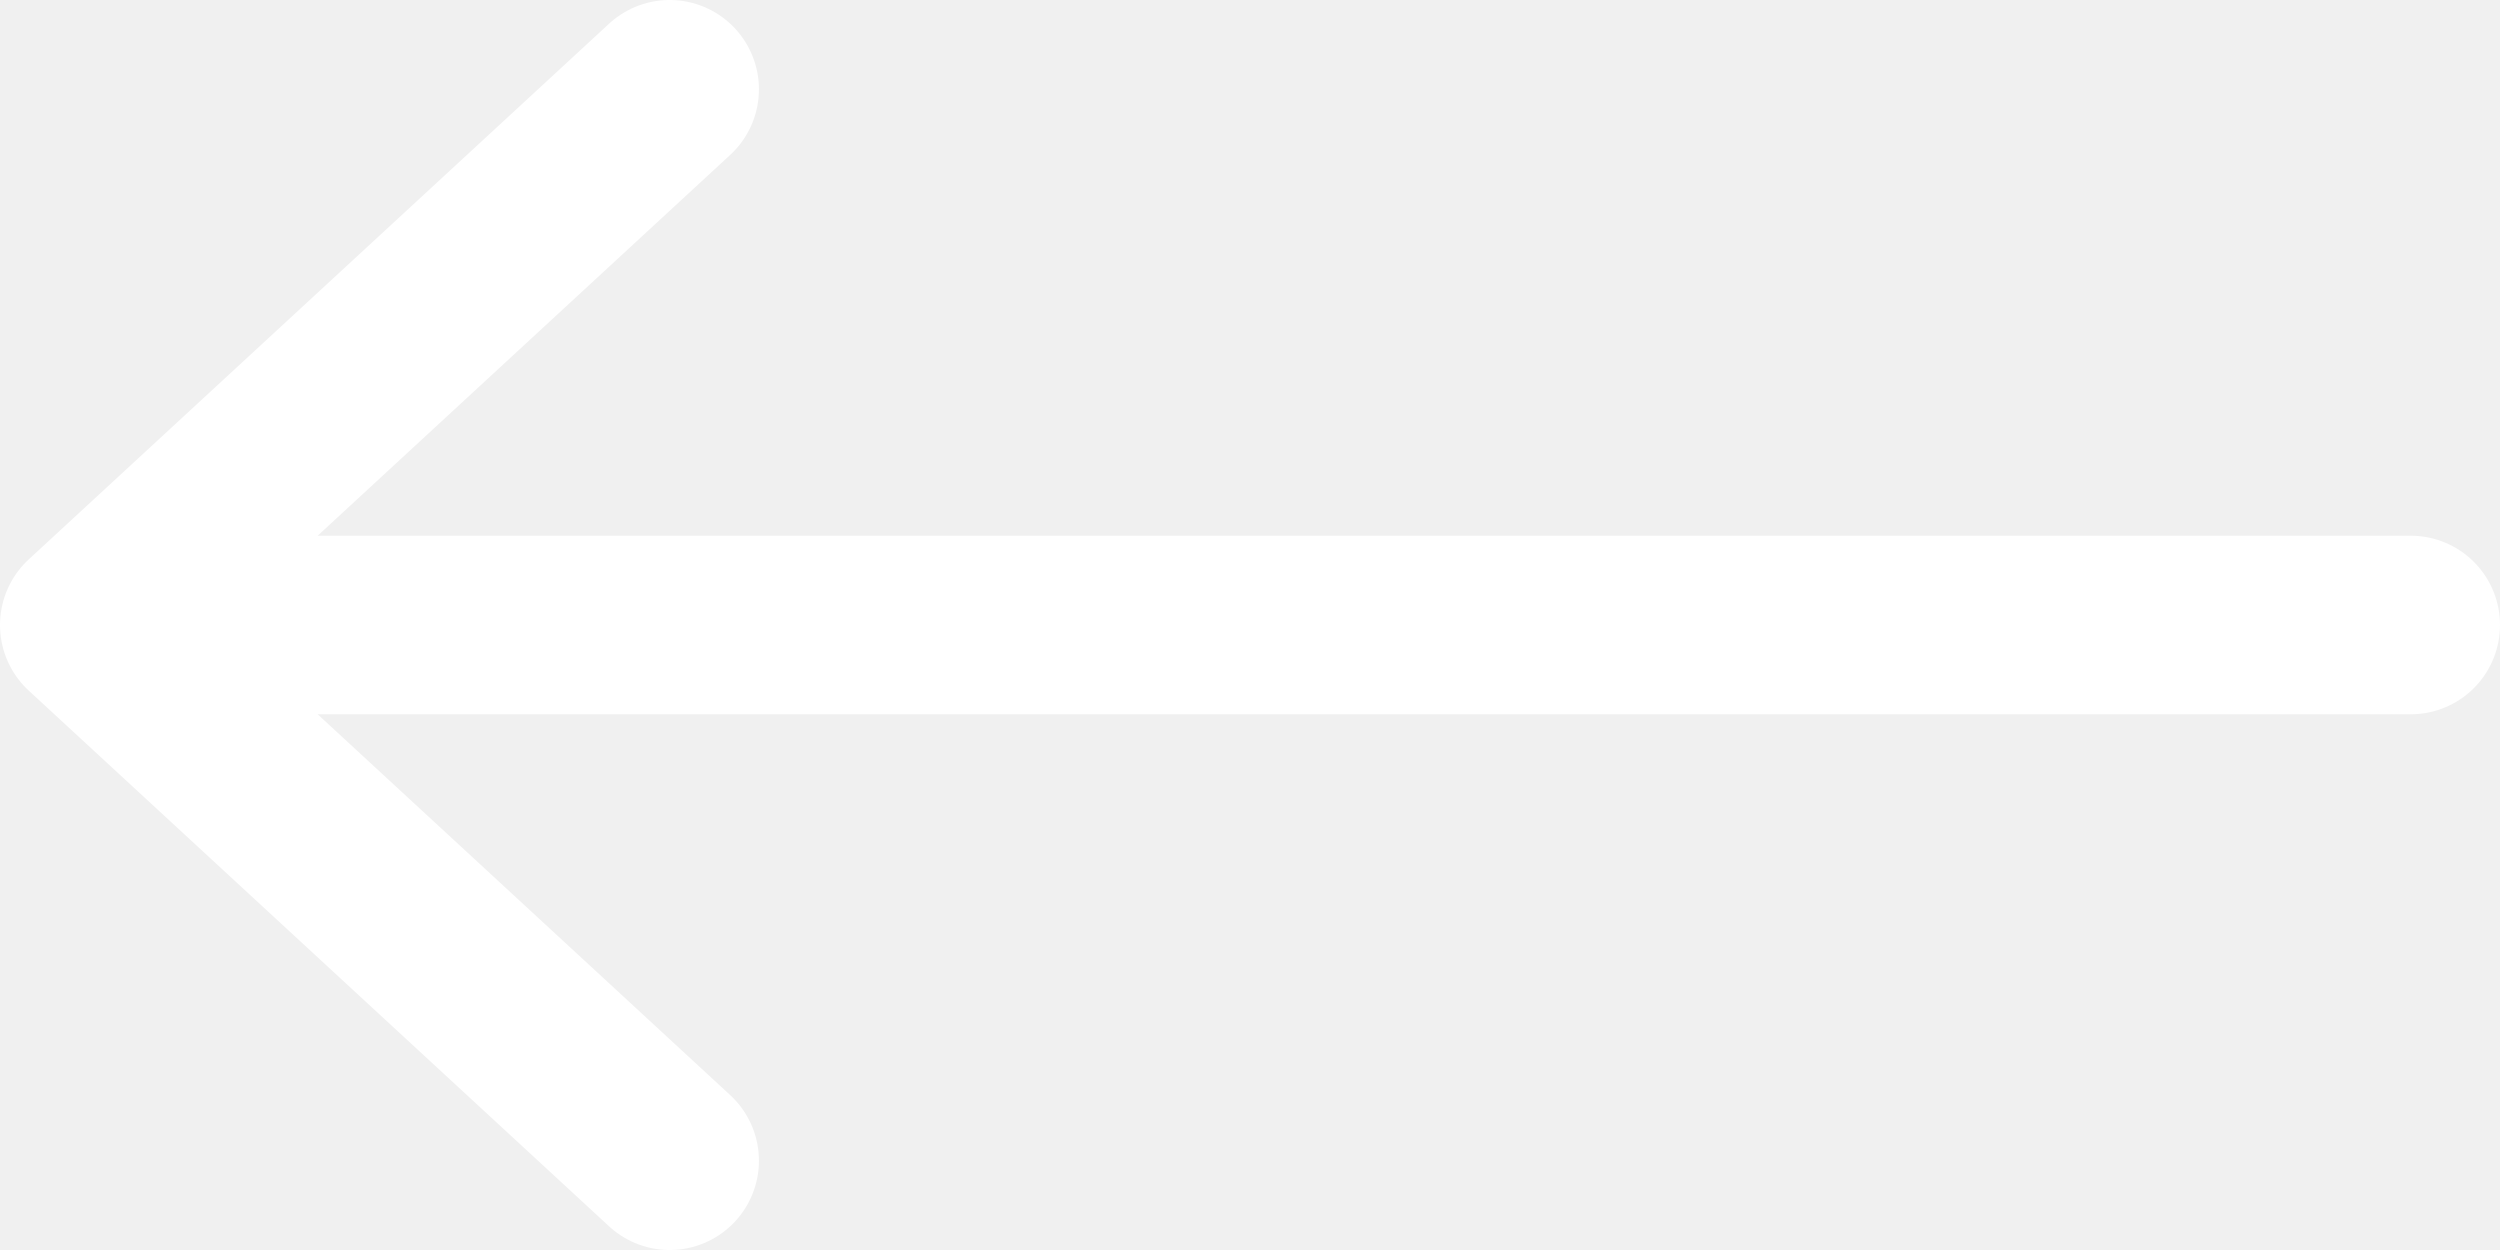
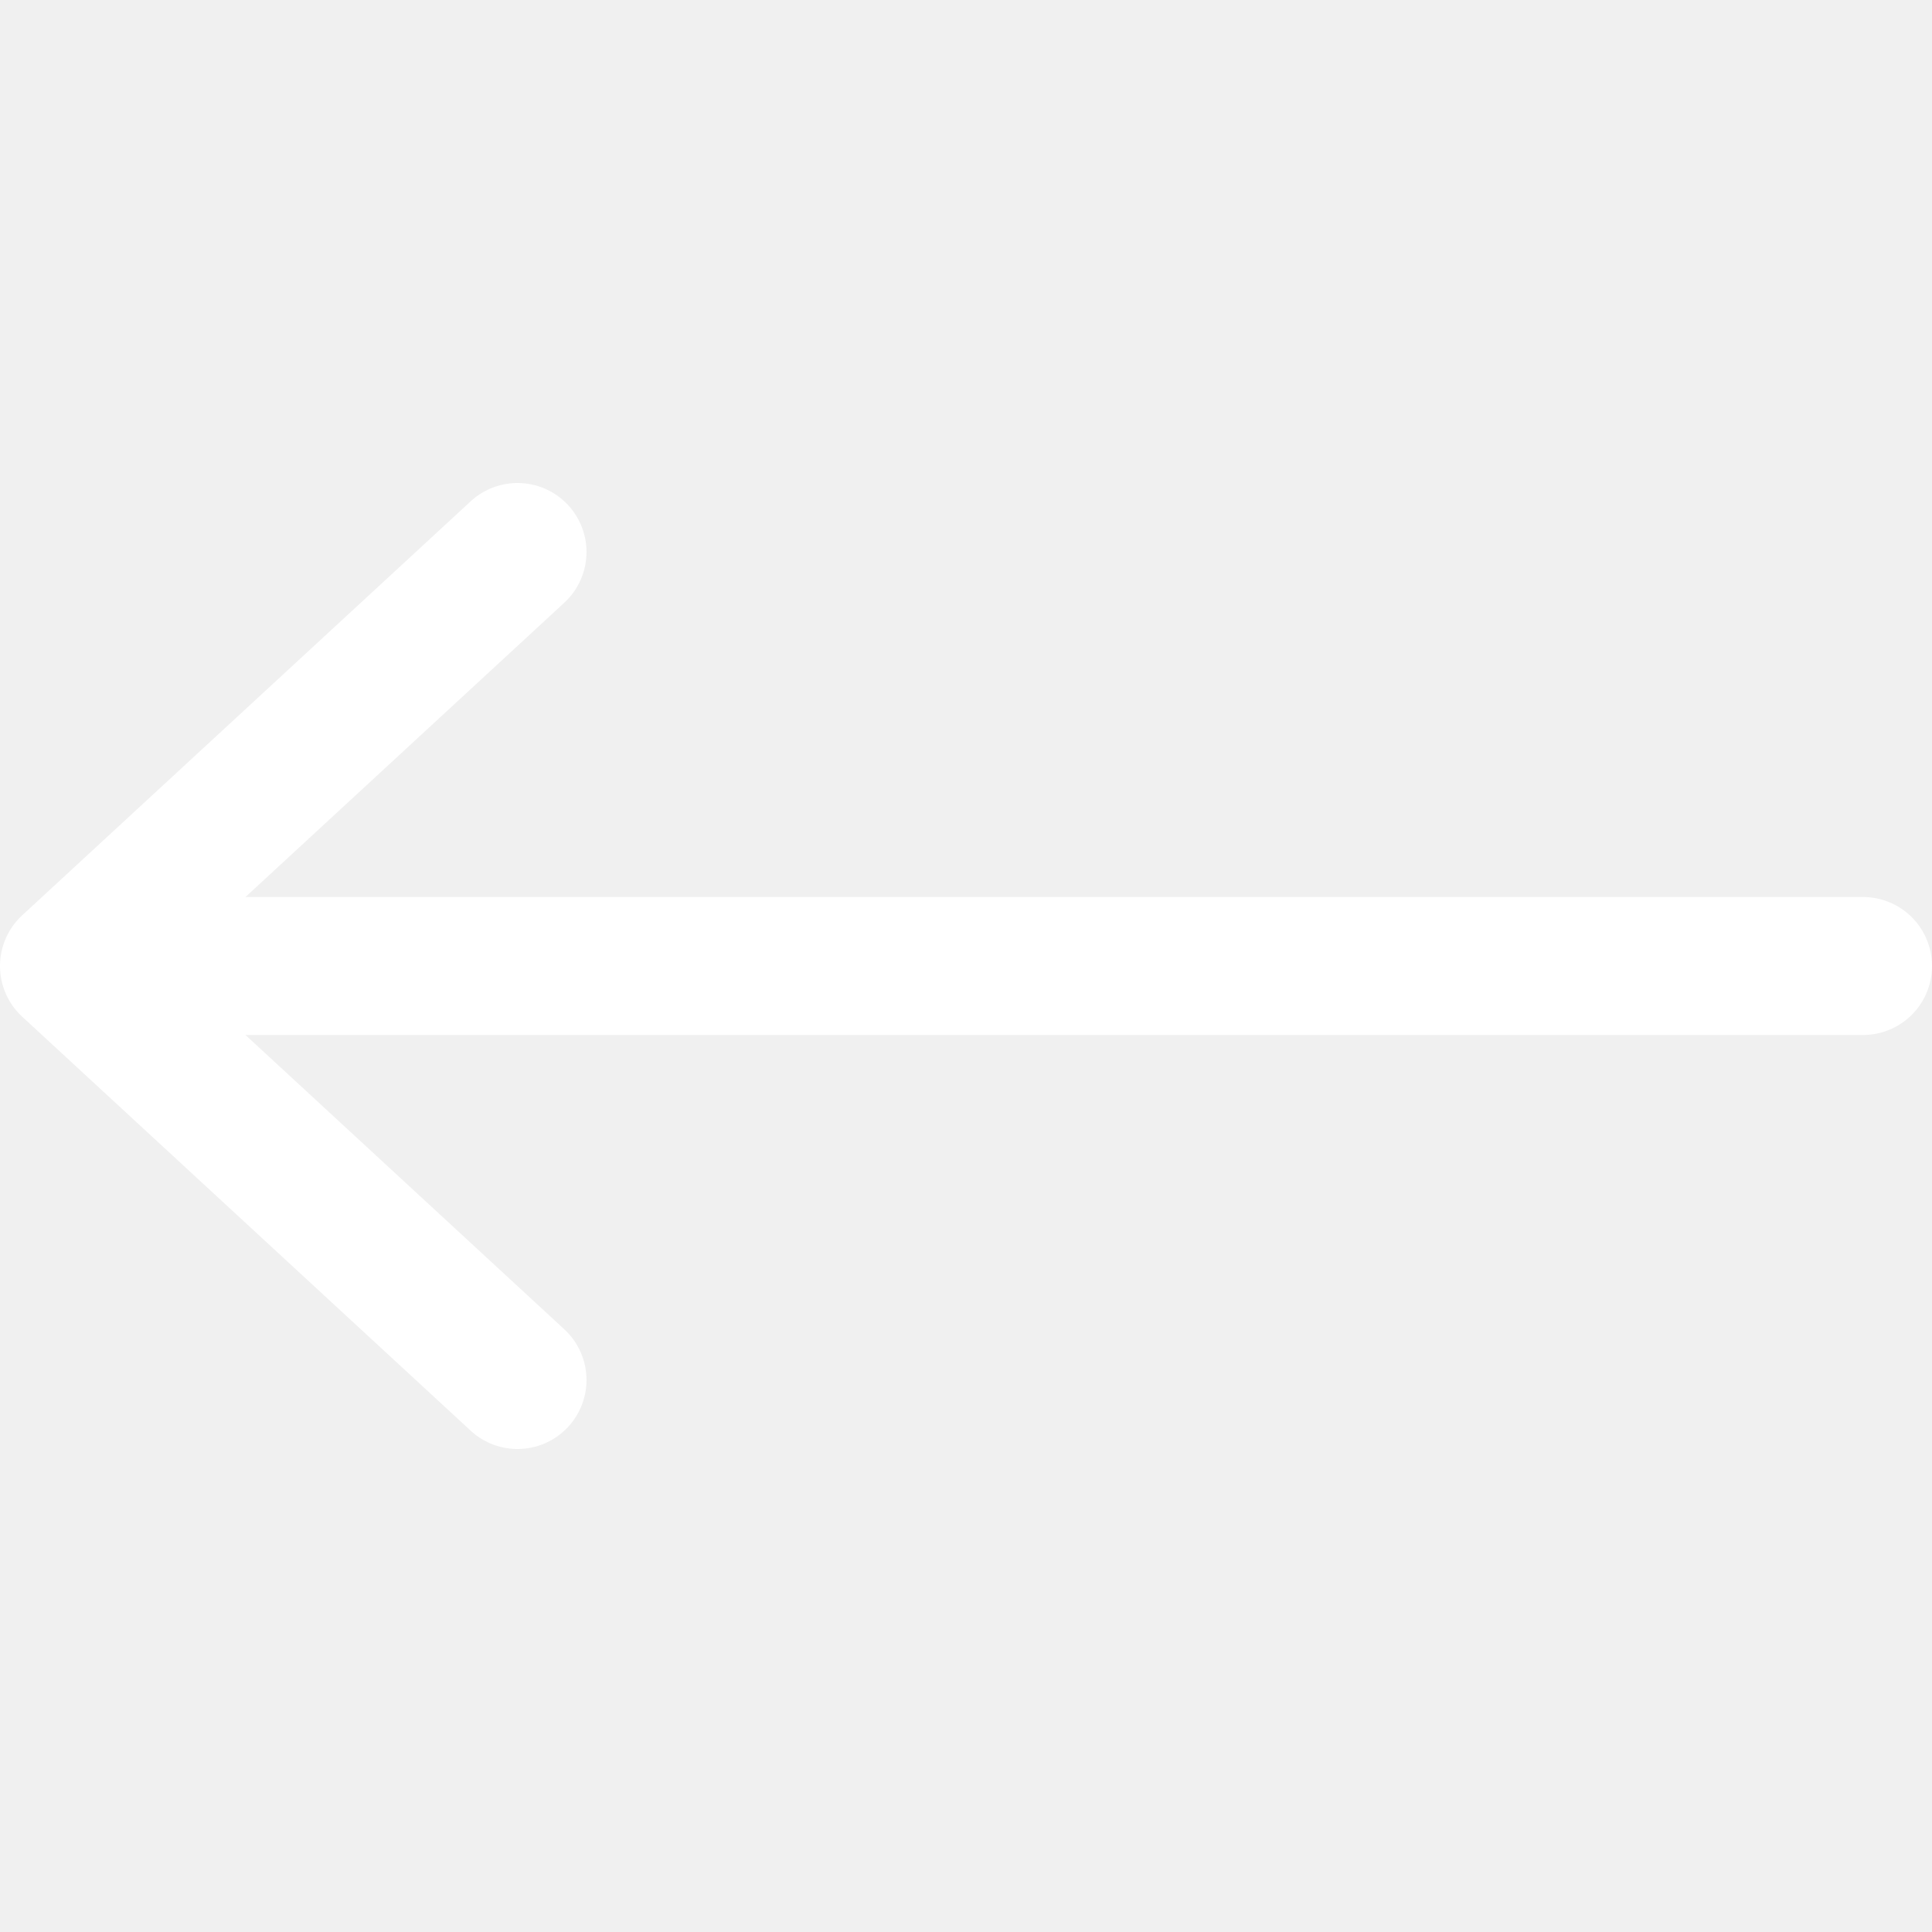
- <svg xmlns="http://www.w3.org/2000/svg" width="14" height="7" viewBox="0 0 14 7" fill="none">
+ <svg xmlns="http://www.w3.org/2000/svg" width="24" height="24" viewBox="0 0 14 7" fill="none">
  <path d="M0.5 3.5H13.5M3.75 6.5L0.5 3.5L3.75 0.5" stroke="white" stroke-linecap="round" stroke-linejoin="round" />
</svg>
